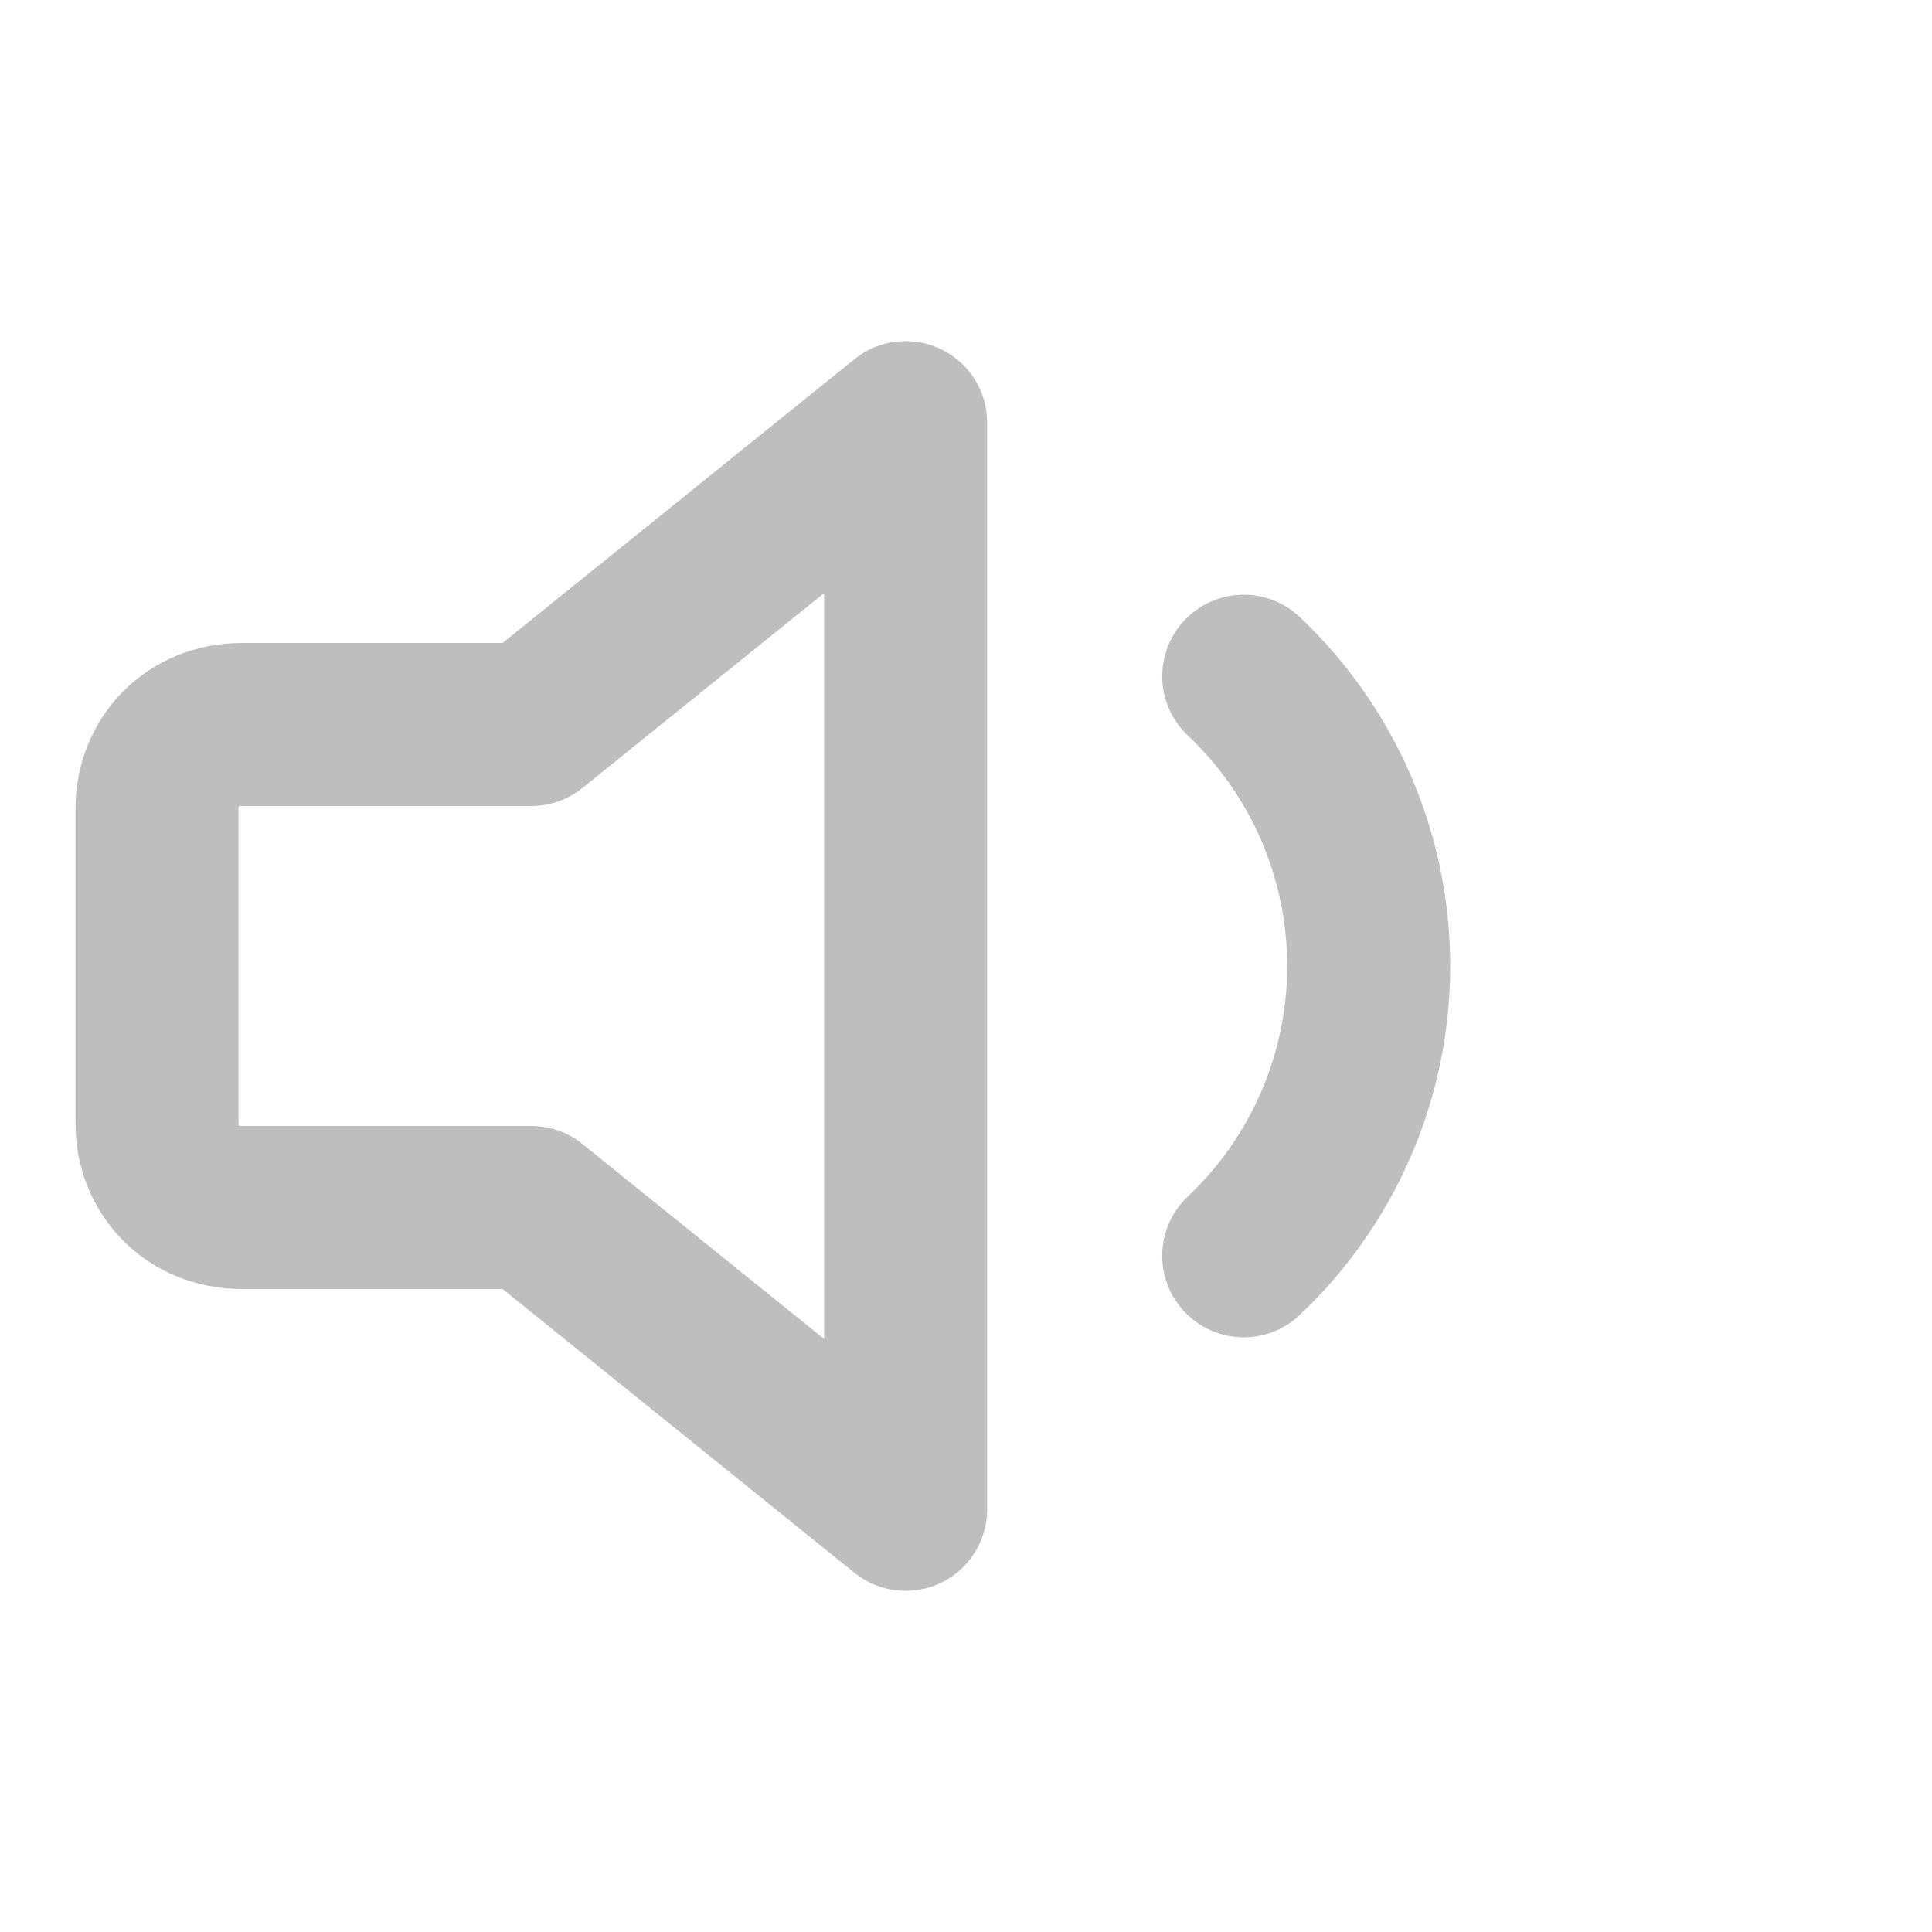
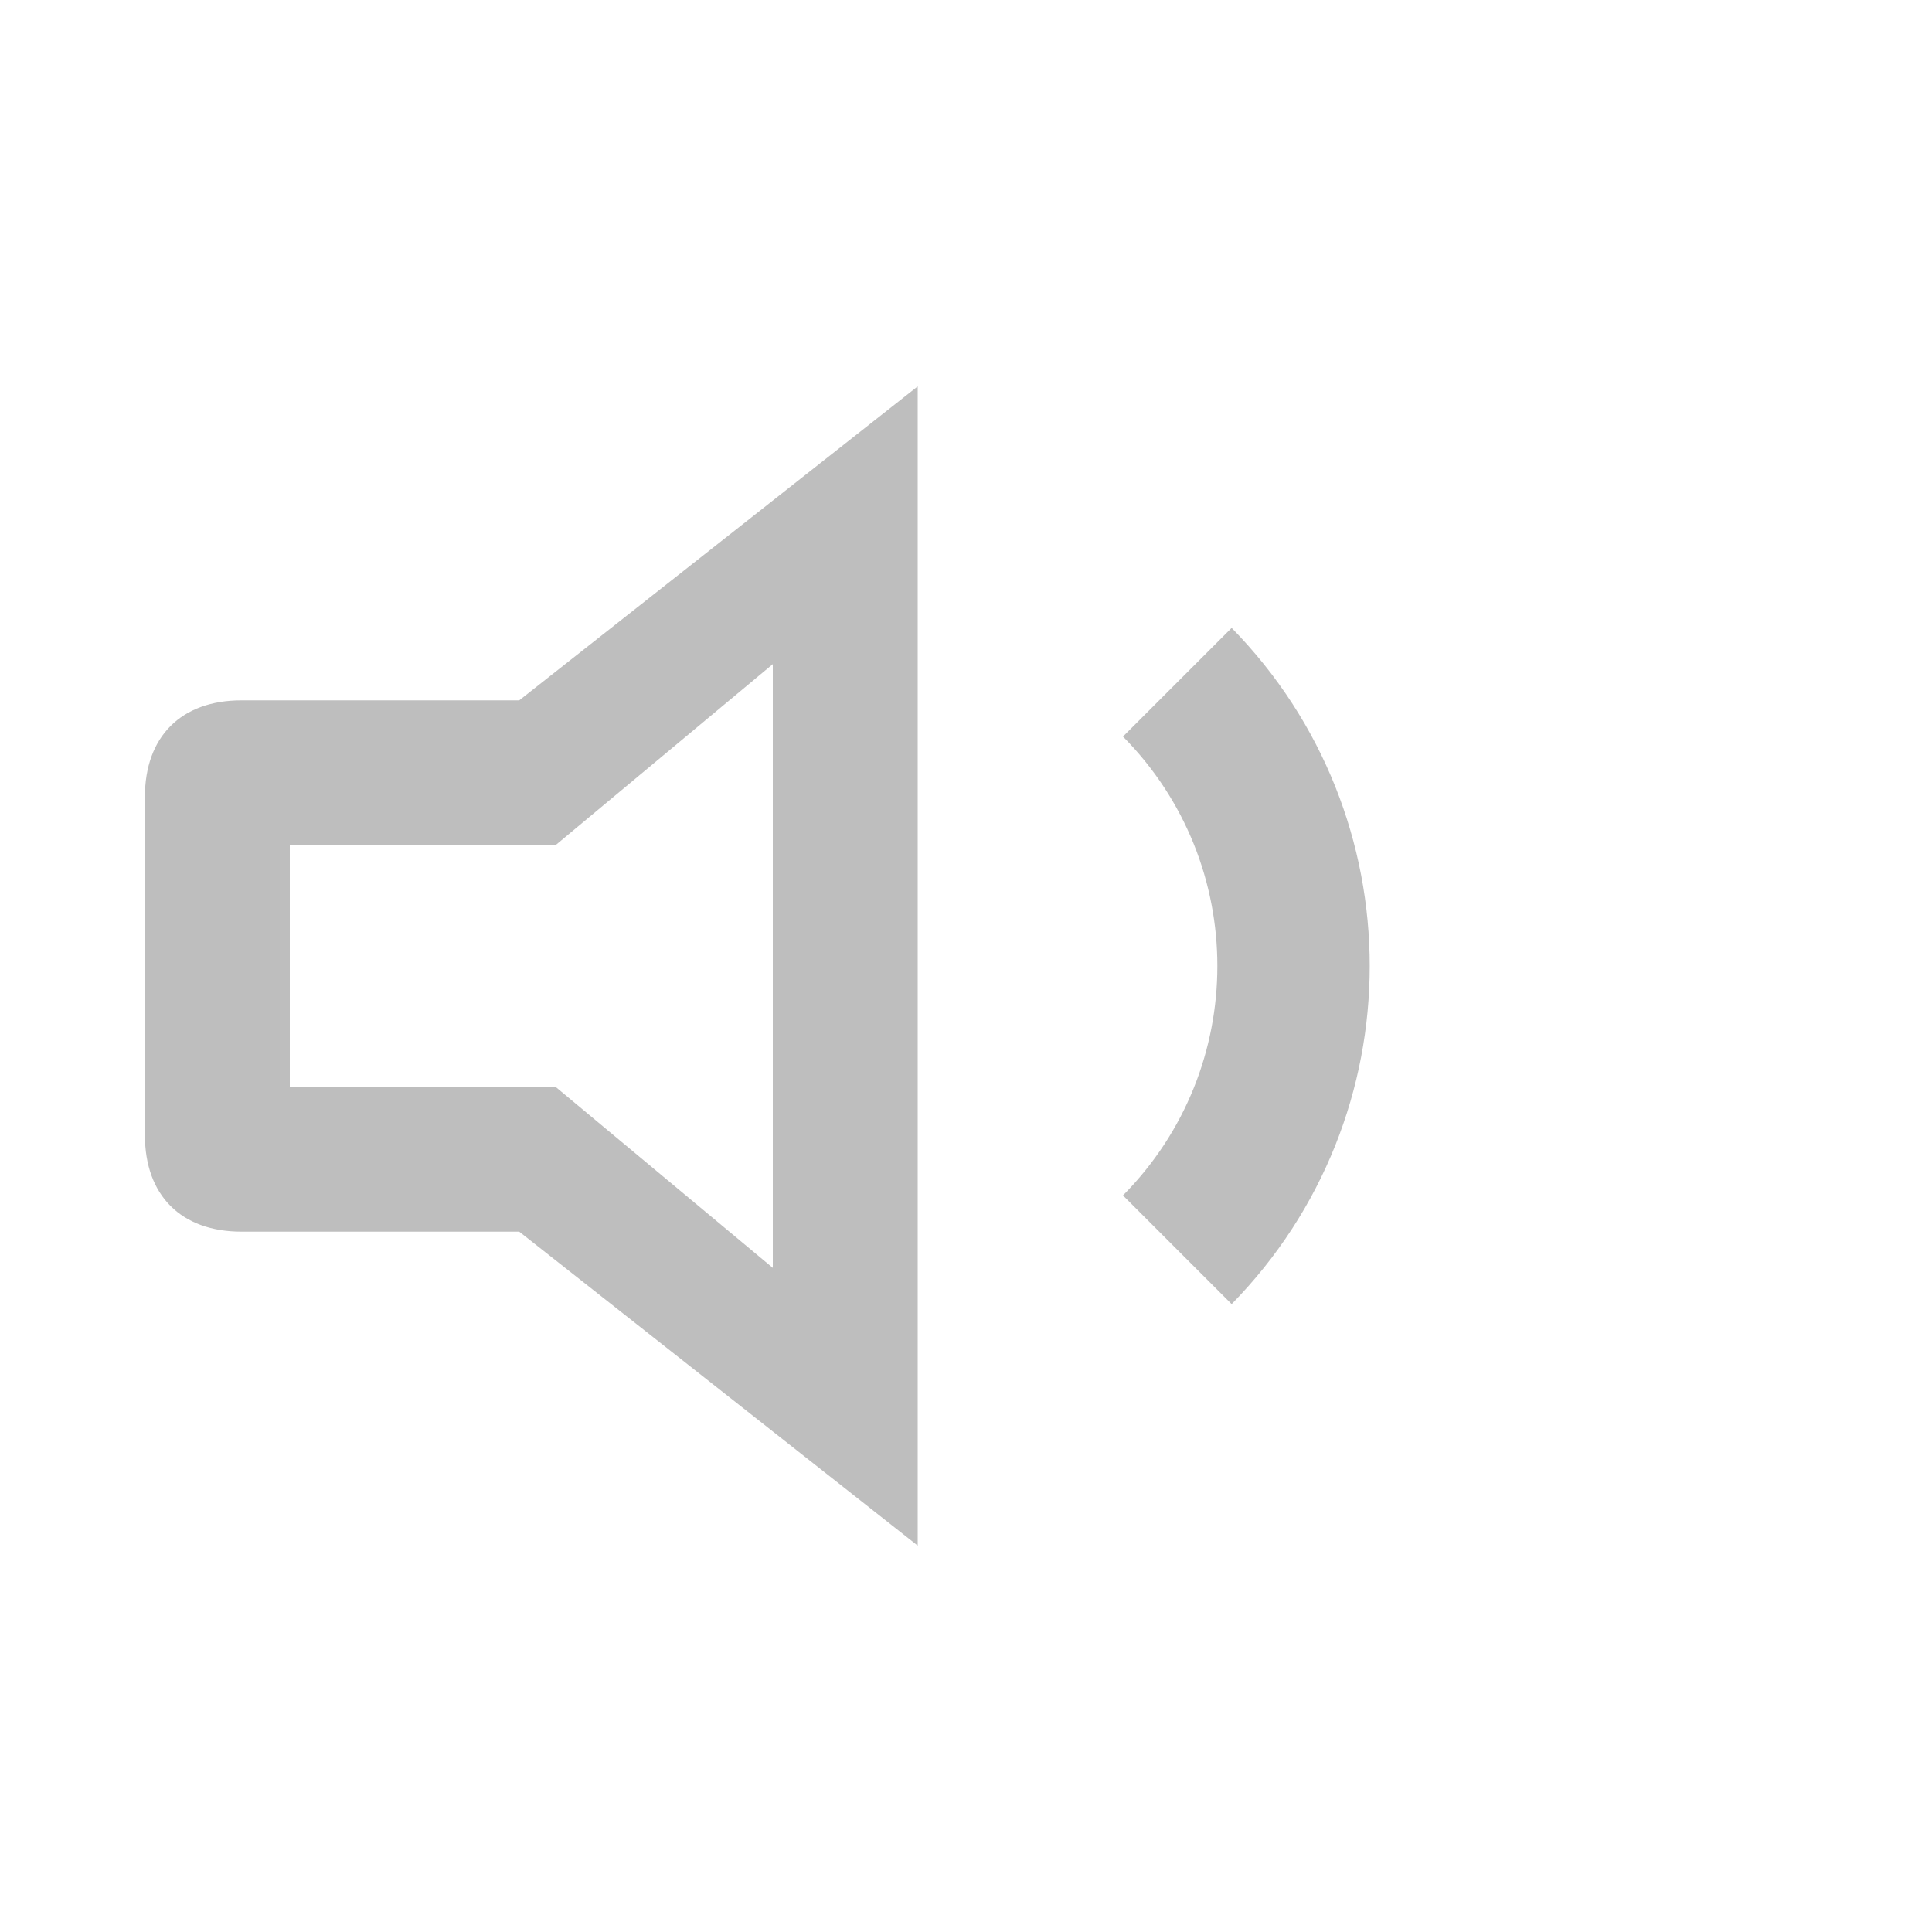
<svg xmlns="http://www.w3.org/2000/svg" width="16" height="16" viewBox="0 0 16 16">
-   <path fill="none" stroke="#bebebe" stroke-width="1.35" stroke-linejoin="round" stroke-linecap="round" d="M2 6h2.4L7.5 3.5v9L4.4 10H2c-.4 0-.7-.3-.7-.7V6.7c0-.4.3-.7.7-.7z" />
-   <path fill="none" stroke="#bebebe" stroke-width="1.35" stroke-linecap="round" d="M10.3 5.6a3.3 3.3 0 0 1 0 4.8" />
+   <path fill="#bebebe" fill-rule="evenodd" d="M2 5.8h2.3L7.6 3.2v9.6L4.3 10.2H2c-.5 0-.8-.3-.8-.8V6.6c0-.5.3-.8.8-.8zm.4 1.2v2h2.2l1.8 1.5V5.5L4.6 7H2.4z" />
+   <path fill="#bebebe" d="M10.2 5.2a4 4 0 0 1 0 5.6l-.9-.9a2.7 2.7 0 0 0 0-3.8l.9-.9z" />
</svg>
